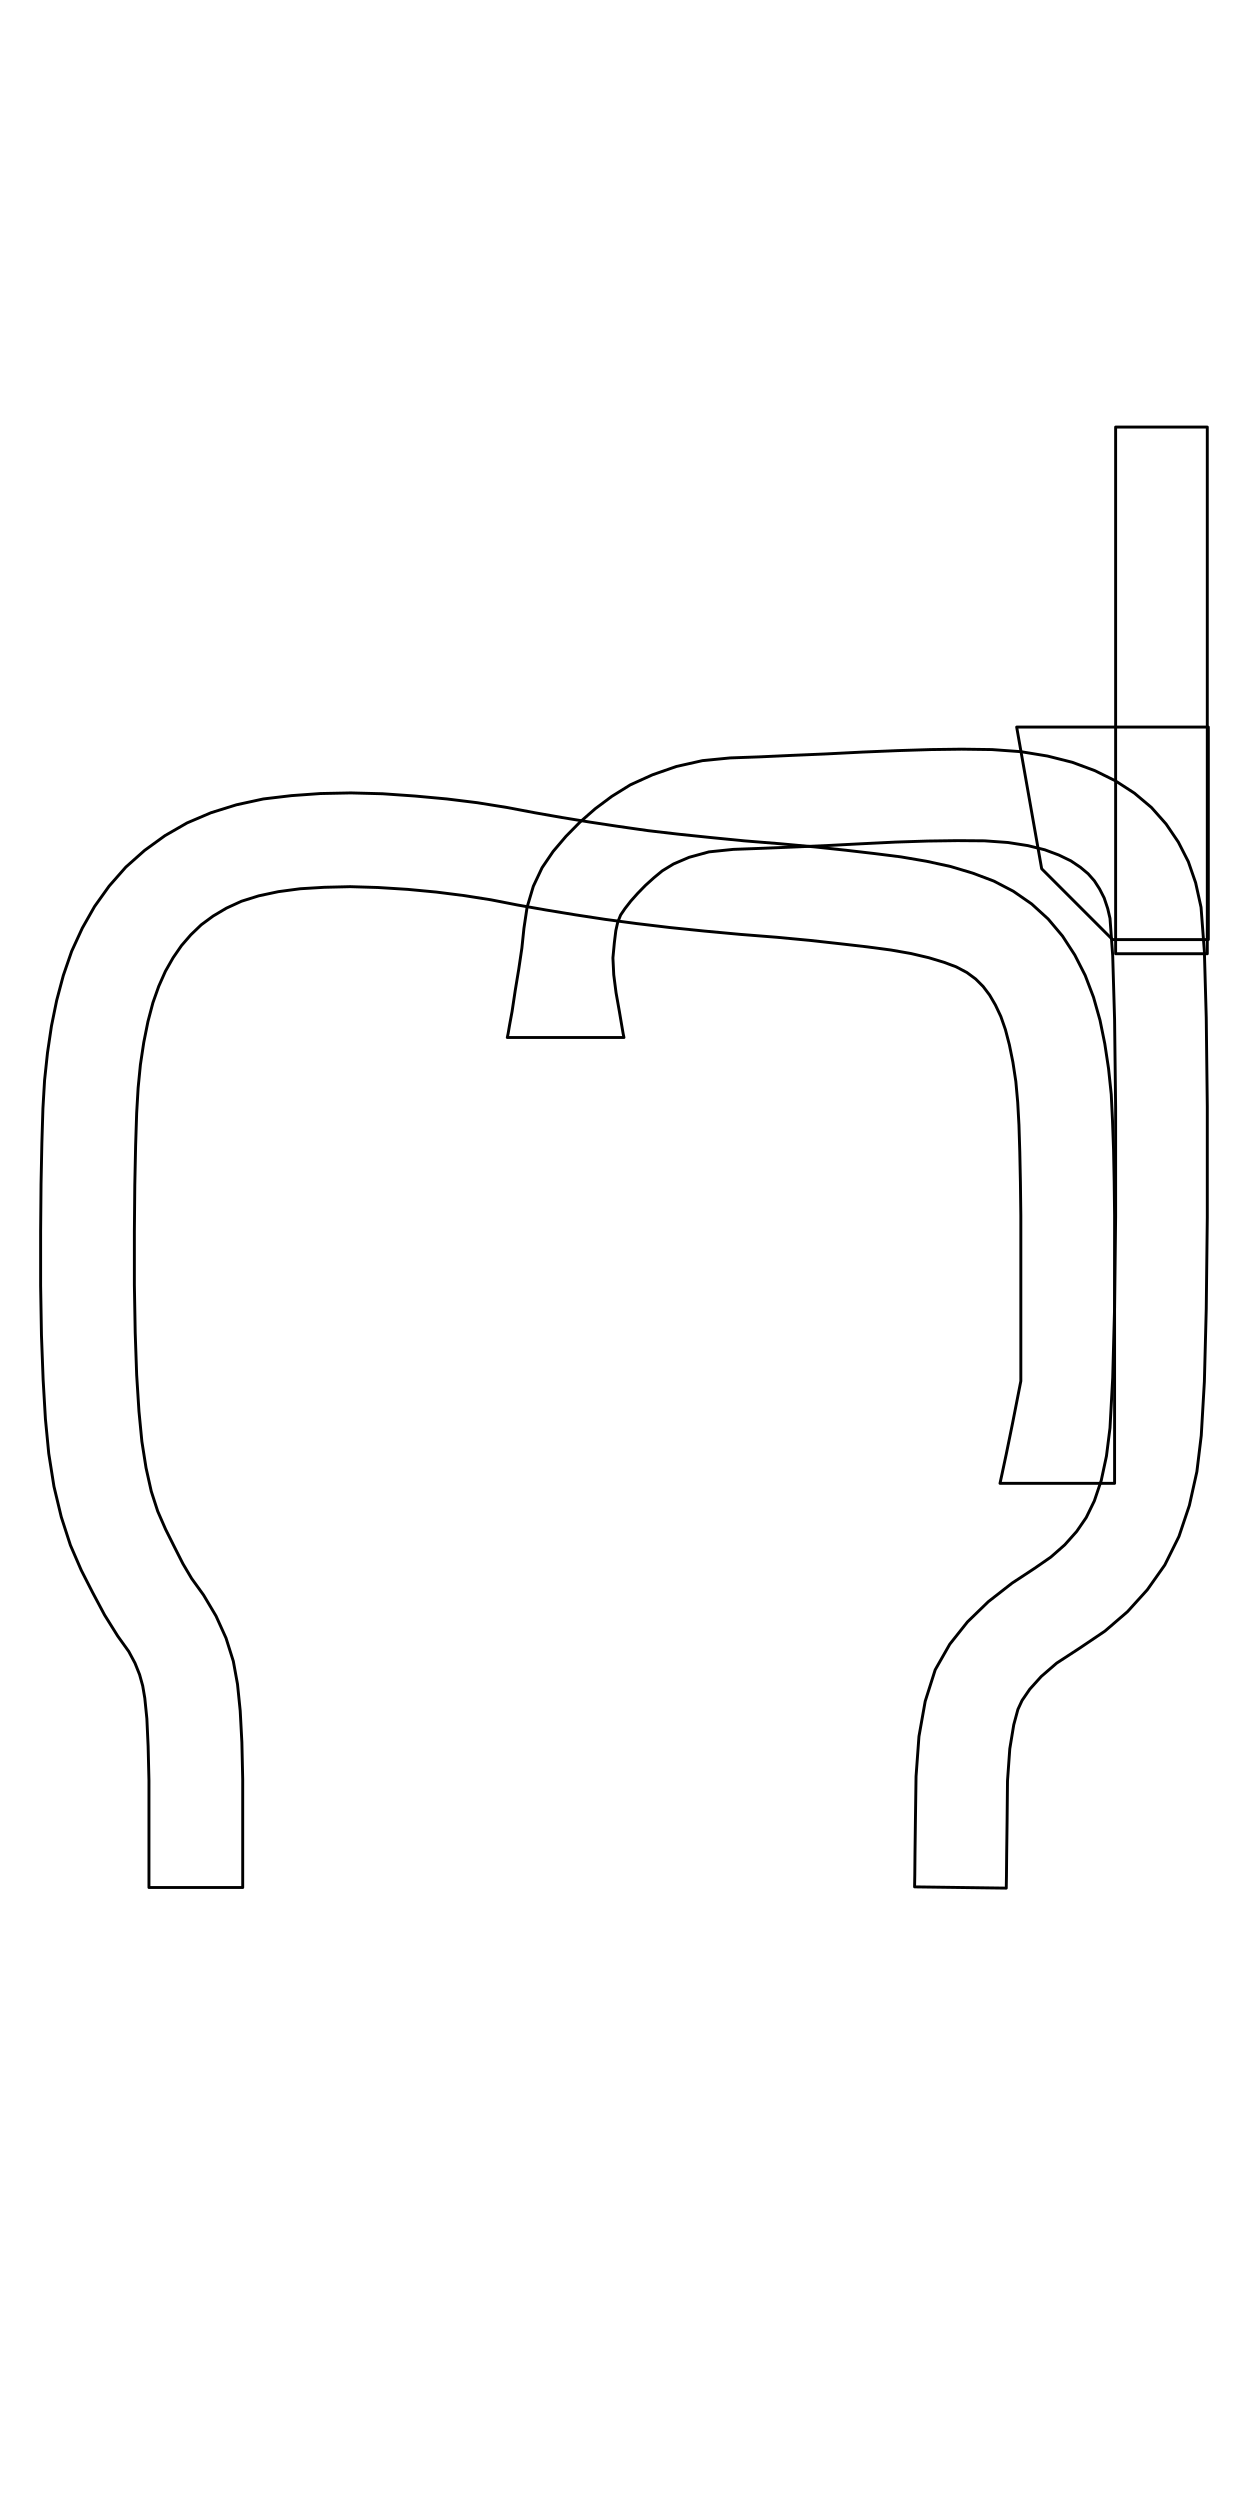
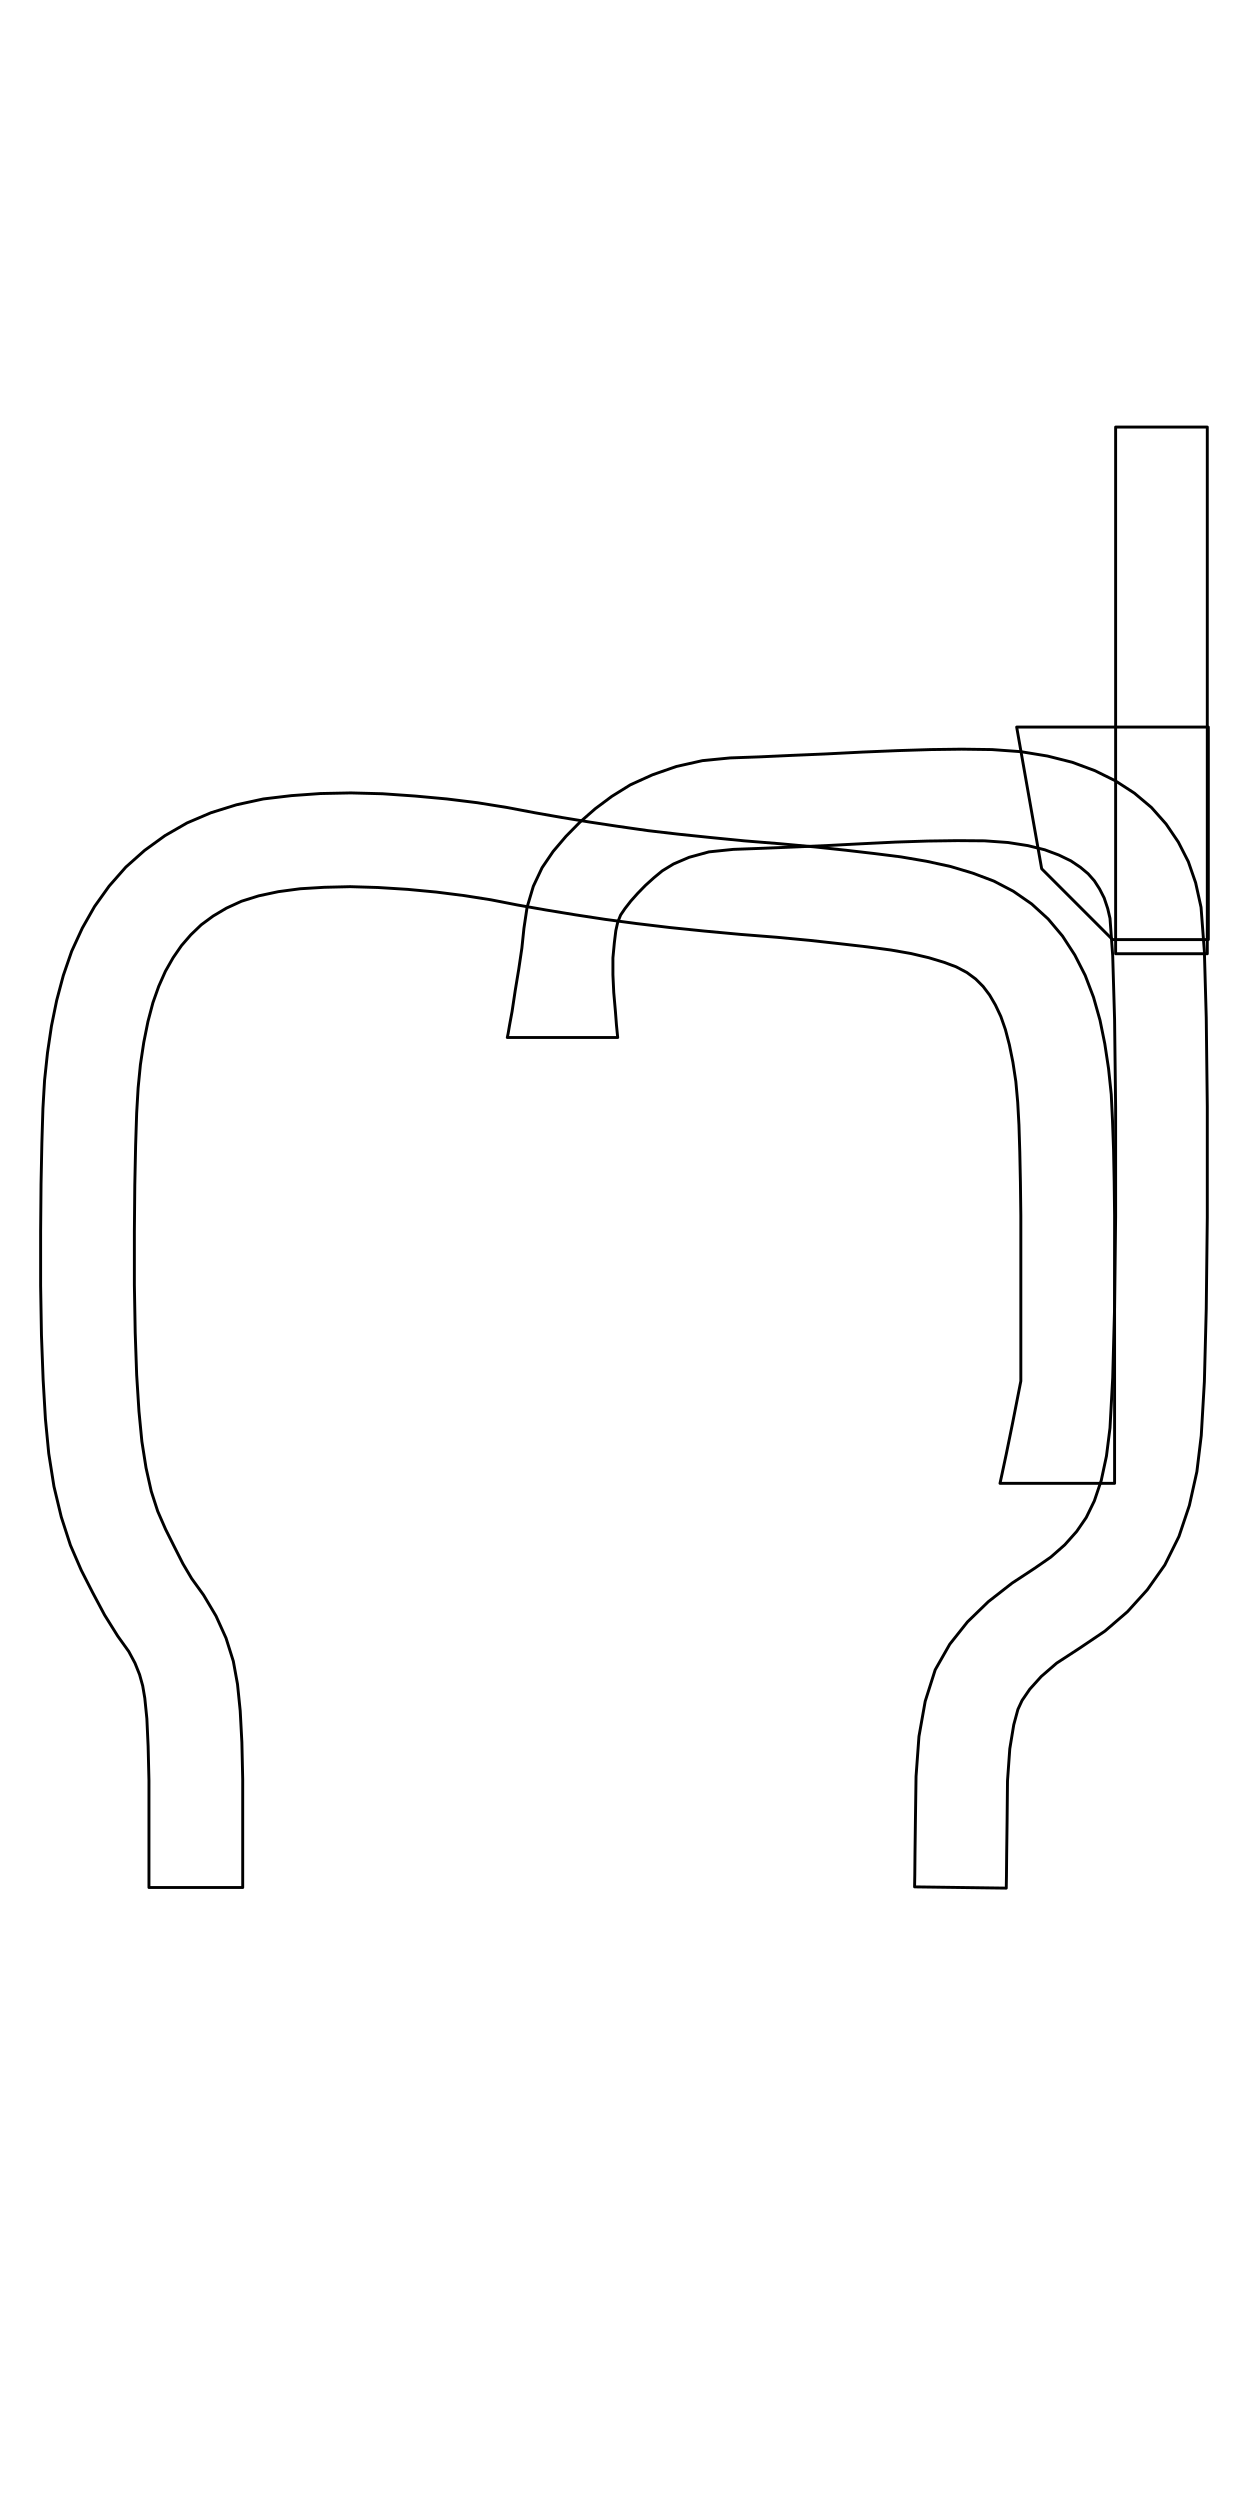
<svg xmlns="http://www.w3.org/2000/svg" width="1800" height="3600" viewBox="0 0 600 1200">
  <polygon points="480,712 481,707.4 483,698 486,683.3 490,662.9 490,642.2 490,621.7 490,601.9 490,583.4 489.8,567.6 489.5,553 489.1,540 488.5,529.1 487.6,519.1 486.2,509.9 484.5,501.5 482.6,494.2 480.4,487.9 477.8,482.4 475,477.6 471.9,473.5 468.3,469.9 464.1,466.8 459,464.1 453.1,461.9 445.8,459.7 437.3,457.7 427.6,456 416.3,454.5 403.3,453 388.9,451.4 373,449.9 355.3,448.5 338,446.9 321.4,445.2 305.5,443.3 290.5,441.3 276.1,439.1 262.1,436.8 248.4,434.4 235.6,431.9 222.9,429.9 209.5,428.2 195.7,426.9 181.4,426 168.1,425.6 155.7,425.9 144.1,426.6 133.6,428 124.2,430 115.9,432.6 108.7,435.9 102.3,439.7 96.6,443.9 91.6,448.7 87.1,453.9 83.1,459.7 79.4,466.2 76.2,473.4 73.4,481.3 71,490.4 69,500.4 67.4,511 66.3,522.2 65.6,534.2 65.1,549.7 64.7,568.8 64.5,591.1 64.5,616.8 64.9,639.7 65.6,660 66.7,677.4 68.1,691.9 70.1,704.6 72.6,715.8 75.7,725.4 79.5,734.1 83.6,742.3 87.8,750.6 92,757.7 97.7,765.6 103.7,775.7 108.5,786.3 112,797.4 114,808.4 115.3,821.2 116.1,836.3 116.5,854.1 116.5,874.5 116.5,889.9 116.5,900.4 116.5,906 71.5,906 71.5,900.4 71.5,889.9 71.5,874.5 71.5,854.6 71.1,838.2 70.5,825 69.5,815.1 68.5,809.2 67,803.8 64.8,798.3 61.8,792.7 56.5,785.3 50.2,775.2 44.4,764.3 39,753.7 33.8,741.7 29.4,728.1 25.9,713.5 23.4,697.7 21.8,681.1 20.7,662.2 19.9,640.9 19.5,617.1 19.5,591 19.7,568.1 20.1,548.5 20.6,532.1 21.4,518.5 22.8,505.3 24.7,492.5 27.2,480.2 30.4,468.2 34.4,456.6 39.5,445.5 45.4,435.1 52.4,425.3 60.4,416.2 69.4,408.2 79.2,401.1 89.8,395 101.3,390.1 113.5,386.3 126.4,383.5 139.9,381.9 153.8,380.9 168.4,380.6 183.6,381 199.3,382.1 214.5,383.5 229.1,385.3 243.4,387.6 256.6,390.1 269.7,392.4 283.1,394.6 297,396.7 311,398.7 325.6,400.4 341,402 357.2,403.6 374.5,405 390.9,406.5 405.9,408.1 419.7,409.7 432.4,411.3 444.7,413.4 456.2,415.9 466.9,419.1 477,422.9 486.4,427.8 495.2,433.9 503.1,441.1 510,449.3 515.9,458.4 520.9,468.2 524.9,478.7 528,489.7 530.3,501 532.1,512.9 533.4,525.3 534,537.8 534.5,551.7 534.8,566.9 535,583.2 535,601.9 535,621.7 535,642.2 535,662.9 535,683.3 535,698 535,707.4 535,712" stroke="#000" stroke-width="1.4" fill="none" stroke-linejoin="round" stroke-linecap="round" />
-   <polygon points="243.5,498 243.9,496.1 244.6,492 245.8,485.5 247.3,475.5 249,465.2 250.5,455.1 251.5,445.5 253,435.5 256,425.4 260.2,416.5 265.5,408.7 271.7,401.4 278.4,394.6 285.7,388.2 293.6,382.3 302.6,376.7 313.2,371.9 324.7,367.9 337.2,365.1 350.5,363.8 364.5,363.3 379.7,362.6 396.2,361.9 413.9,361 430.7,360.3 446.6,359.8 461.6,359.6 476.2,359.8 490,360.8 502.8,362.9 514.7,365.9 525.5,369.9 535.4,374.8 544.5,380.7 552.7,387.6 559.7,395.5 565.6,404.2 570.4,413.6 573.9,423.7 576.5,435.5 578.1,456.7 579,488.5 579.5,531.2 579.5,584.4 579,628.3 578.1,663.2 576.6,689.1 574.5,706.4 570.9,722.6 565.9,737.5 559.1,751.2 550.7,763.1 541.2,773.6 530.4,782.9 518.4,791 507.2,798.3 499.8,804.7 494.3,810.8 490.6,816.2 488.6,820.5 486.6,827.9 484.7,839.4 483.6,854.8 483.4,874.5 483.2,890 483.1,900.6 483,906.3 439,905.7 439.1,900 439.2,889.4 439.4,873.8 439.7,852.7 441.1,833.5 444.1,816.6 448.9,801.5 455.9,789.2 464.4,778.5 474.4,768.8 485.8,759.9 496.6,752.8 504.4,747.4 511.1,741.5 516.8,735.1 521.4,728.4 525.3,720.4 528.6,710.6 531.1,698.9 532.8,685.4 534.1,661.4 535,627.5 535.5,584.2 535.5,531.5 535,489.4 534.1,458.8 532.8,440.8 531.7,436.1 530,431 527.8,426.7 525.3,422.8 522.3,419.4 518.6,416.3 514,413.2 508.2,410.4 501.5,407.9 493.4,405.9 483.8,404.4 472.6,403.6 459.6,403.5 445.3,403.7 429.9,404.2 413.6,405 396.3,405.9 380.3,406.6 365.5,407.2 352,407.7 340.3,408.9 330.8,411.5 323.3,414.7 317.9,418 313.9,421.3 309.8,425 306.1,428.8 302.8,432.5 300,436.1 297.9,439.2 296.5,442.7 295.6,446.7 294.9,452.4 294.2,459.8 294.6,467.9 295.7,476.5 297.3,485.5 298.4,492 299.1,496.1 299.5,498" stroke="#000" stroke-width="1.4" fill="none" stroke-linejoin="round" stroke-linecap="round" />
+   <polygon points="243.5,498 243.9,496.1 244.6,492 245.8,485.5 247.3,475.5 249,465.2 250.5,455.1 251.5,445.5 253,435.5 256,425.4 260.2,416.5 265.5,408.7 271.7,401.4 278.4,394.6 285.7,388.2 293.6,382.3 302.6,376.7 313.2,371.9 324.7,367.9 337.2,365.1 350.5,363.8 364.5,363.3 379.7,362.6 396.2,361.9 413.9,361 430.7,360.3 446.6,359.8 461.6,359.6 476.2,359.8 490,360.8 502.8,362.9 514.7,365.9 525.5,369.9 535.4,374.8 544.5,380.7 552.7,387.6 559.7,395.5 565.6,404.2 570.4,413.6 573.9,423.7 576.5,435.5 578.1,456.7 579,488.5 579.5,531.2 579.5,584.4 579,628.3 578.1,663.2 576.6,689.1 574.5,706.4 570.9,722.6 565.9,737.5 559.1,751.2 550.7,763.1 541.2,773.6 530.4,782.9 518.4,791 507.2,798.3 499.8,804.7 494.3,810.8 490.6,816.2 488.6,820.5 486.6,827.9 484.7,839.4 483.6,854.8 483.4,874.5 483.2,890 483.1,900.6 483,906.3 439,905.7 439.1,900 439.2,889.4 439.4,873.8 439.7,852.7 441.1,833.5 444.1,816.6 448.9,801.5 455.9,789.2 464.4,778.5 474.4,768.8 485.8,759.9 496.6,752.8 504.4,747.4 511.1,741.5 516.8,735.1 521.4,728.4 525.3,720.4 528.6,710.6 531.1,698.9 532.8,685.4 534.1,661.4 535,627.5 535.5,584.2 535.5,531.5 535,489.4 534.1,458.8 532.8,440.8 531.7,436.1 530,431 527.8,426.7 525.3,422.8 522.3,419.4 518.6,416.3 514,413.2 508.2,410.4 501.5,407.9 493.4,405.9 483.8,404.4 472.6,403.6 459.6,403.5 445.3,403.7 429.9,404.2 413.6,405 396.3,405.9 380.3,406.6 365.5,407.2 352,407.7 340.3,408.9 330.8,411.5 323.3,414.7 317.9,418 313.9,421.3 309.8,425 306.1,428.8 302.8,432.5 300,436.1 297.9,439.2 296.5,442.7 295.6,446.7 294.9,452.4 294.2,459.8 294.2,467.9 294.6,476.4 295.4,485.5 295.9,492 296.3,496.1 296.5,498" stroke="#000" stroke-width="1.4" fill="none" stroke-linejoin="round" stroke-linecap="round" />
  <polygon points="535.5,205 535.5,262.7 535.5,325.3 535.5,388 535.5,457.8 579.5,457.8 579.5,388 579.5,325.3 579.5,262.7 579.5,205" stroke="#000" stroke-width="1.4" fill="none" stroke-linejoin="round" stroke-linecap="round" />
  <polygon points="488,349 580,349 580,451 534,451 500,417" stroke="#000" stroke-width="1.4" fill="none" stroke-linejoin="round" stroke-linecap="round" />
</svg>
